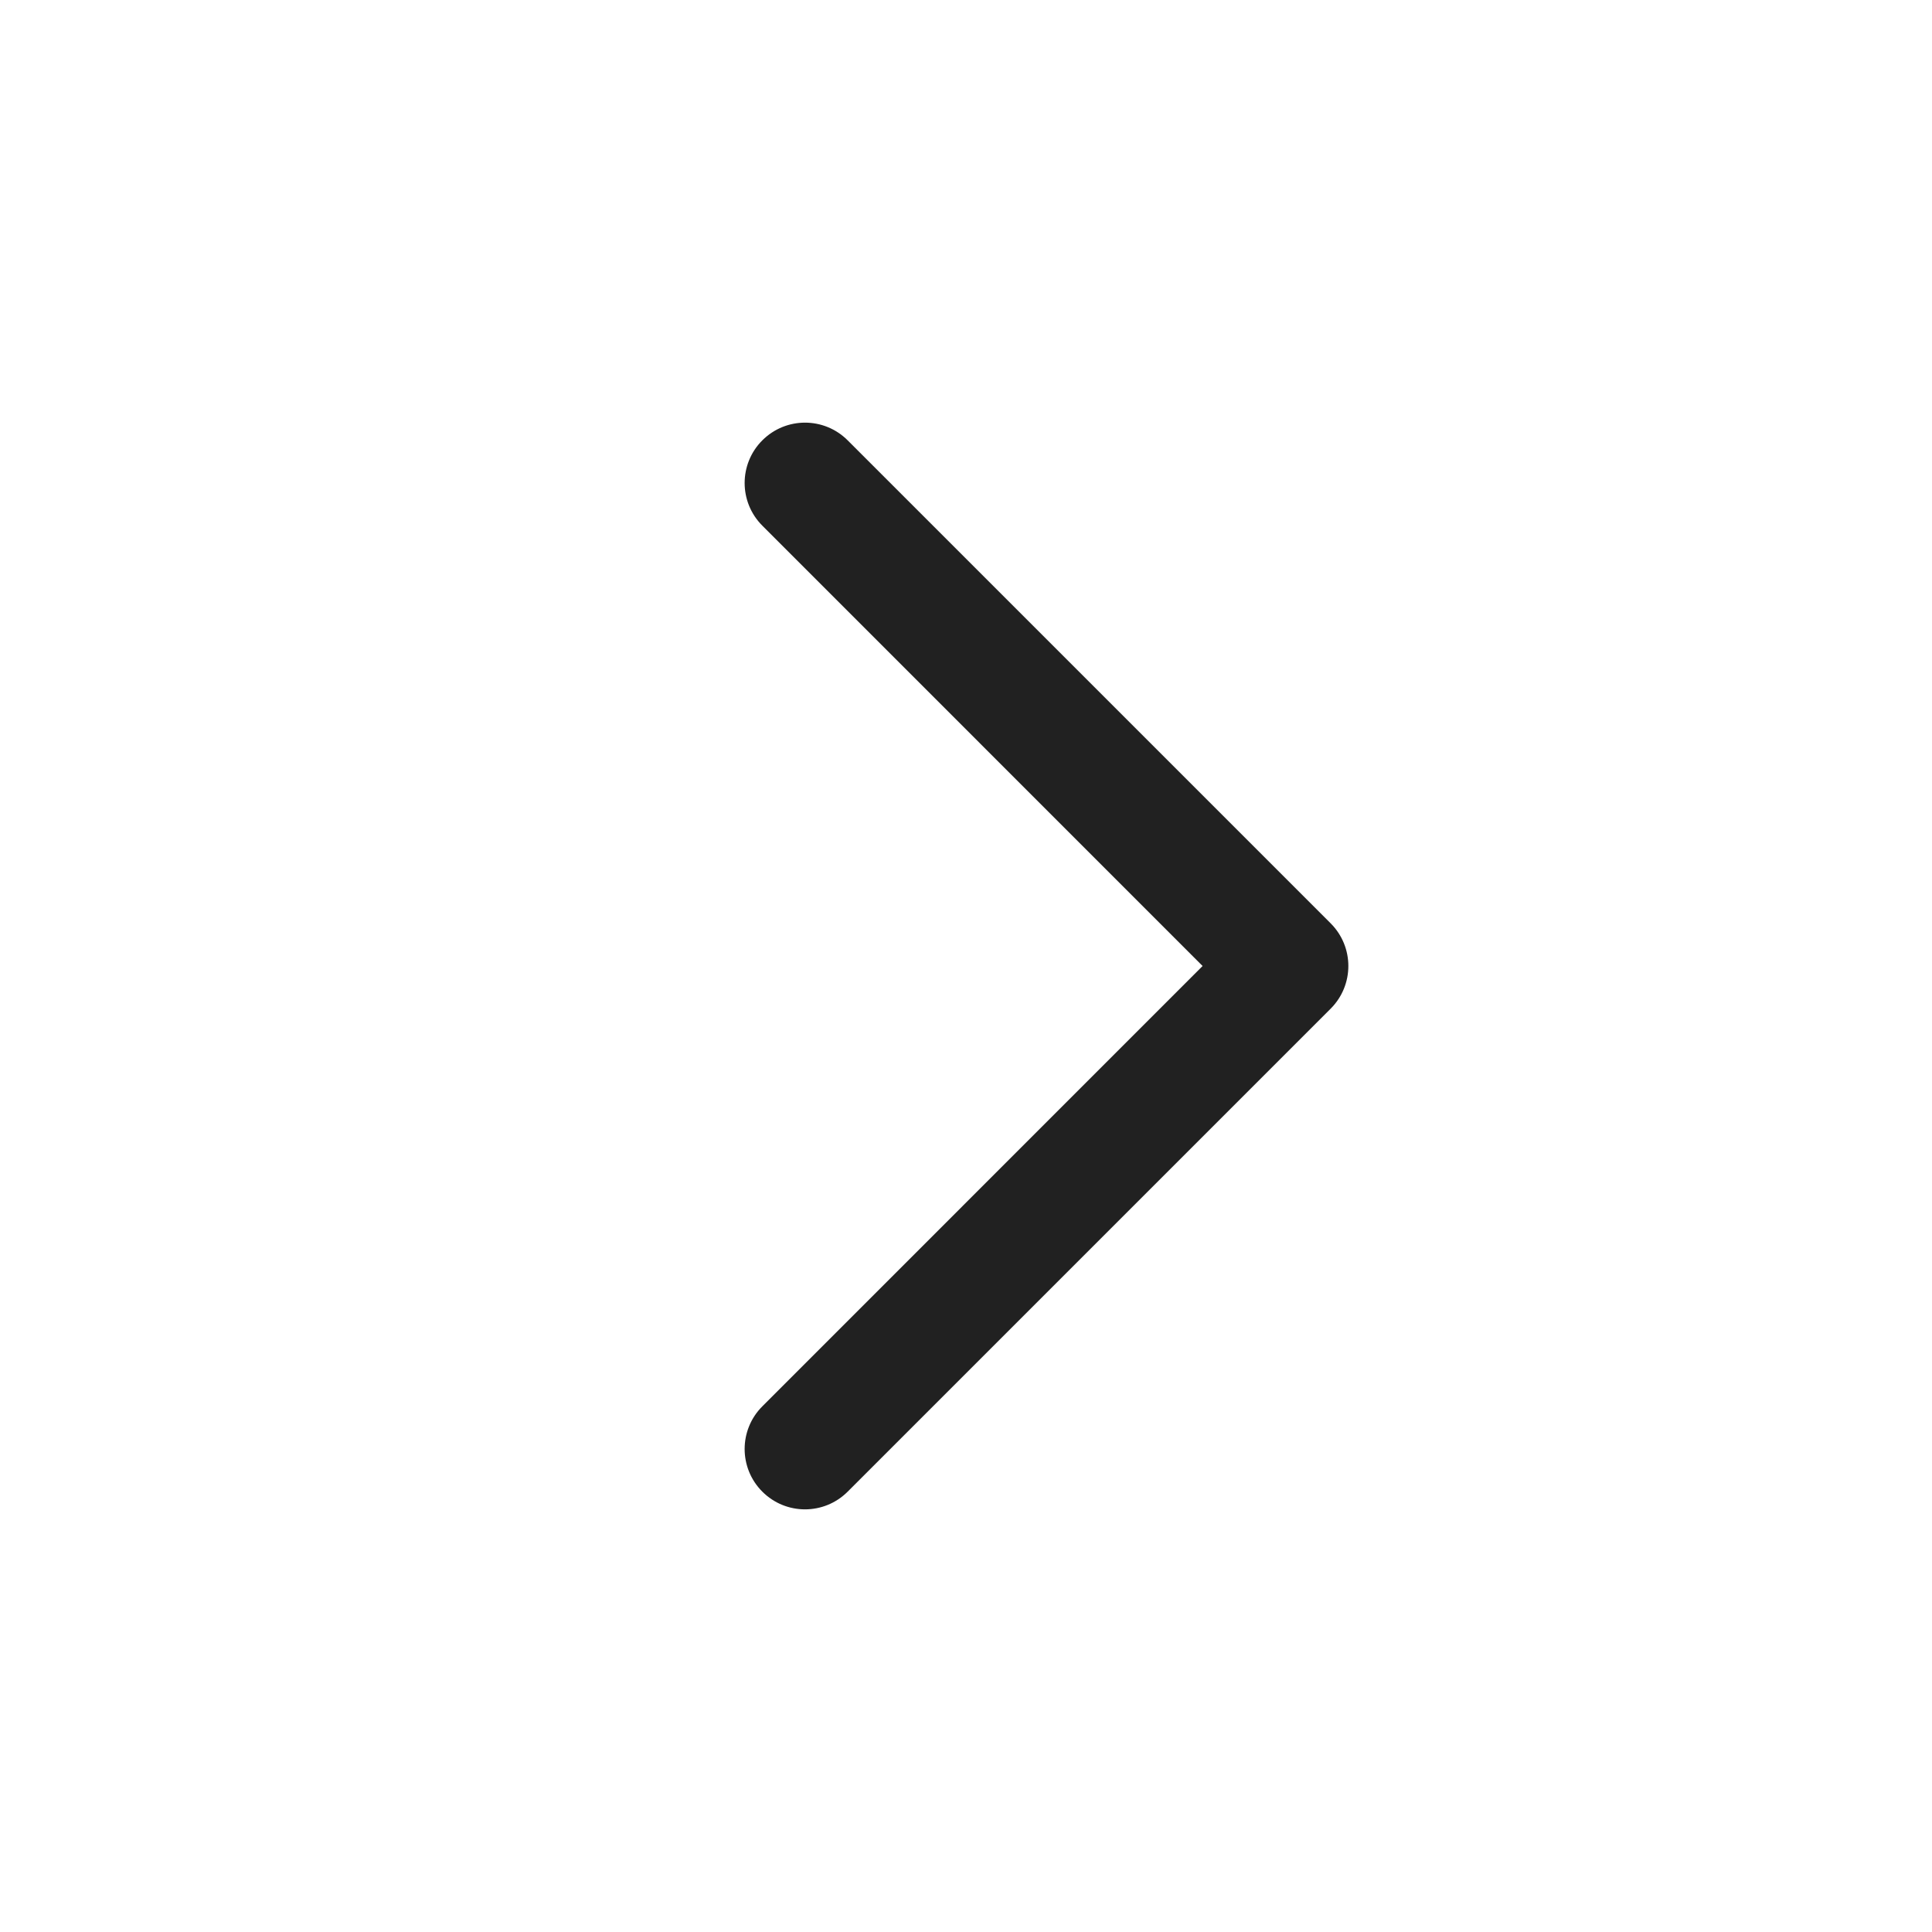
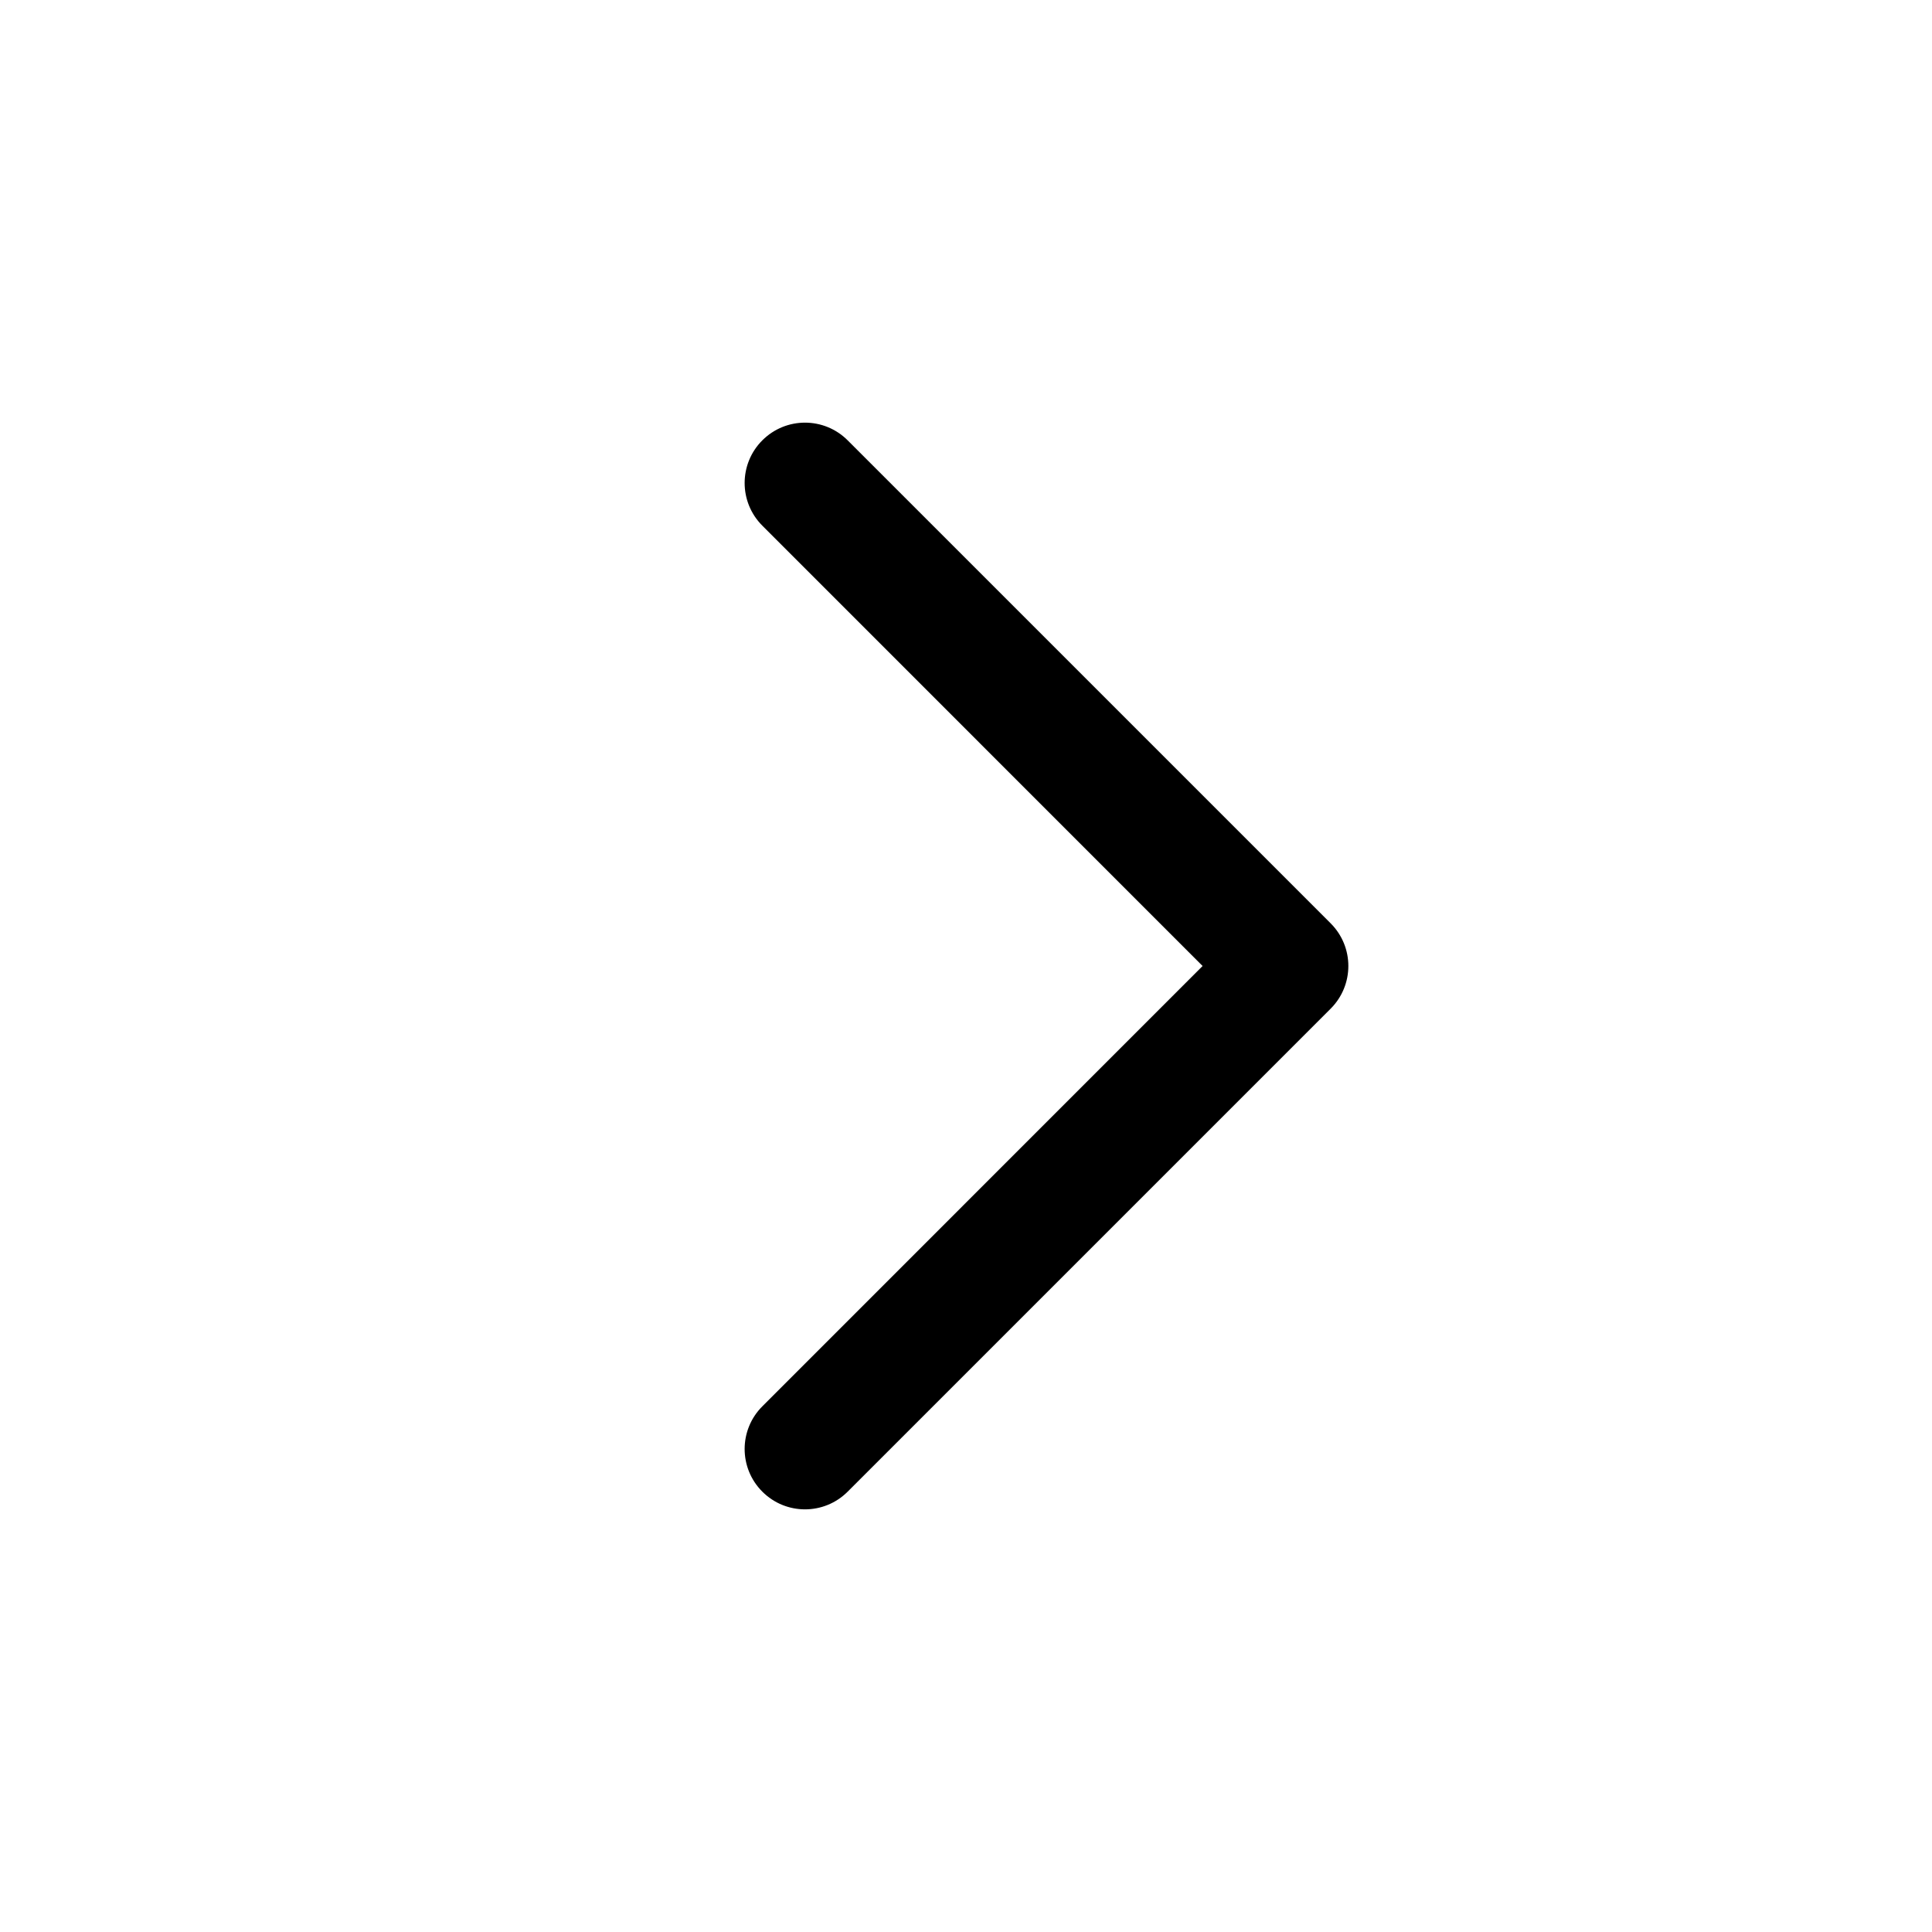
- <svg xmlns="http://www.w3.org/2000/svg" width="current" height="current" viewBox="0 0 24 24" fill="none">
-   <path fill-rule="evenodd" clip-rule="evenodd" d="M9.47 5.47C9.763 5.177 10.237 5.177 10.53 5.47L16.53 11.47C16.823 11.763 16.823 12.237 16.53 12.53L10.53 18.53C10.237 18.823 9.763 18.823 9.47 18.53C9.177 18.237 9.177 17.763 9.47 17.47L14.939 12L9.47 6.53C9.177 6.237 9.177 5.763 9.47 5.47Z" fill="#212121" />
+ <svg xmlns="http://www.w3.org/2000/svg" width="current" height="current" viewBox="0 0 24 24" fill="currentColor">
+   <path fill-rule="evenodd" clip-rule="evenodd" d="M9.47 5.47C9.763 5.177 10.237 5.177 10.53 5.47L16.53 11.47C16.823 11.763 16.823 12.237 16.53 12.53L10.53 18.53C10.237 18.823 9.763 18.823 9.47 18.53C9.177 18.237 9.177 17.763 9.47 17.47L14.939 12L9.47 6.53C9.177 6.237 9.177 5.763 9.47 5.47Z" fill="currentColor" />
</svg>
